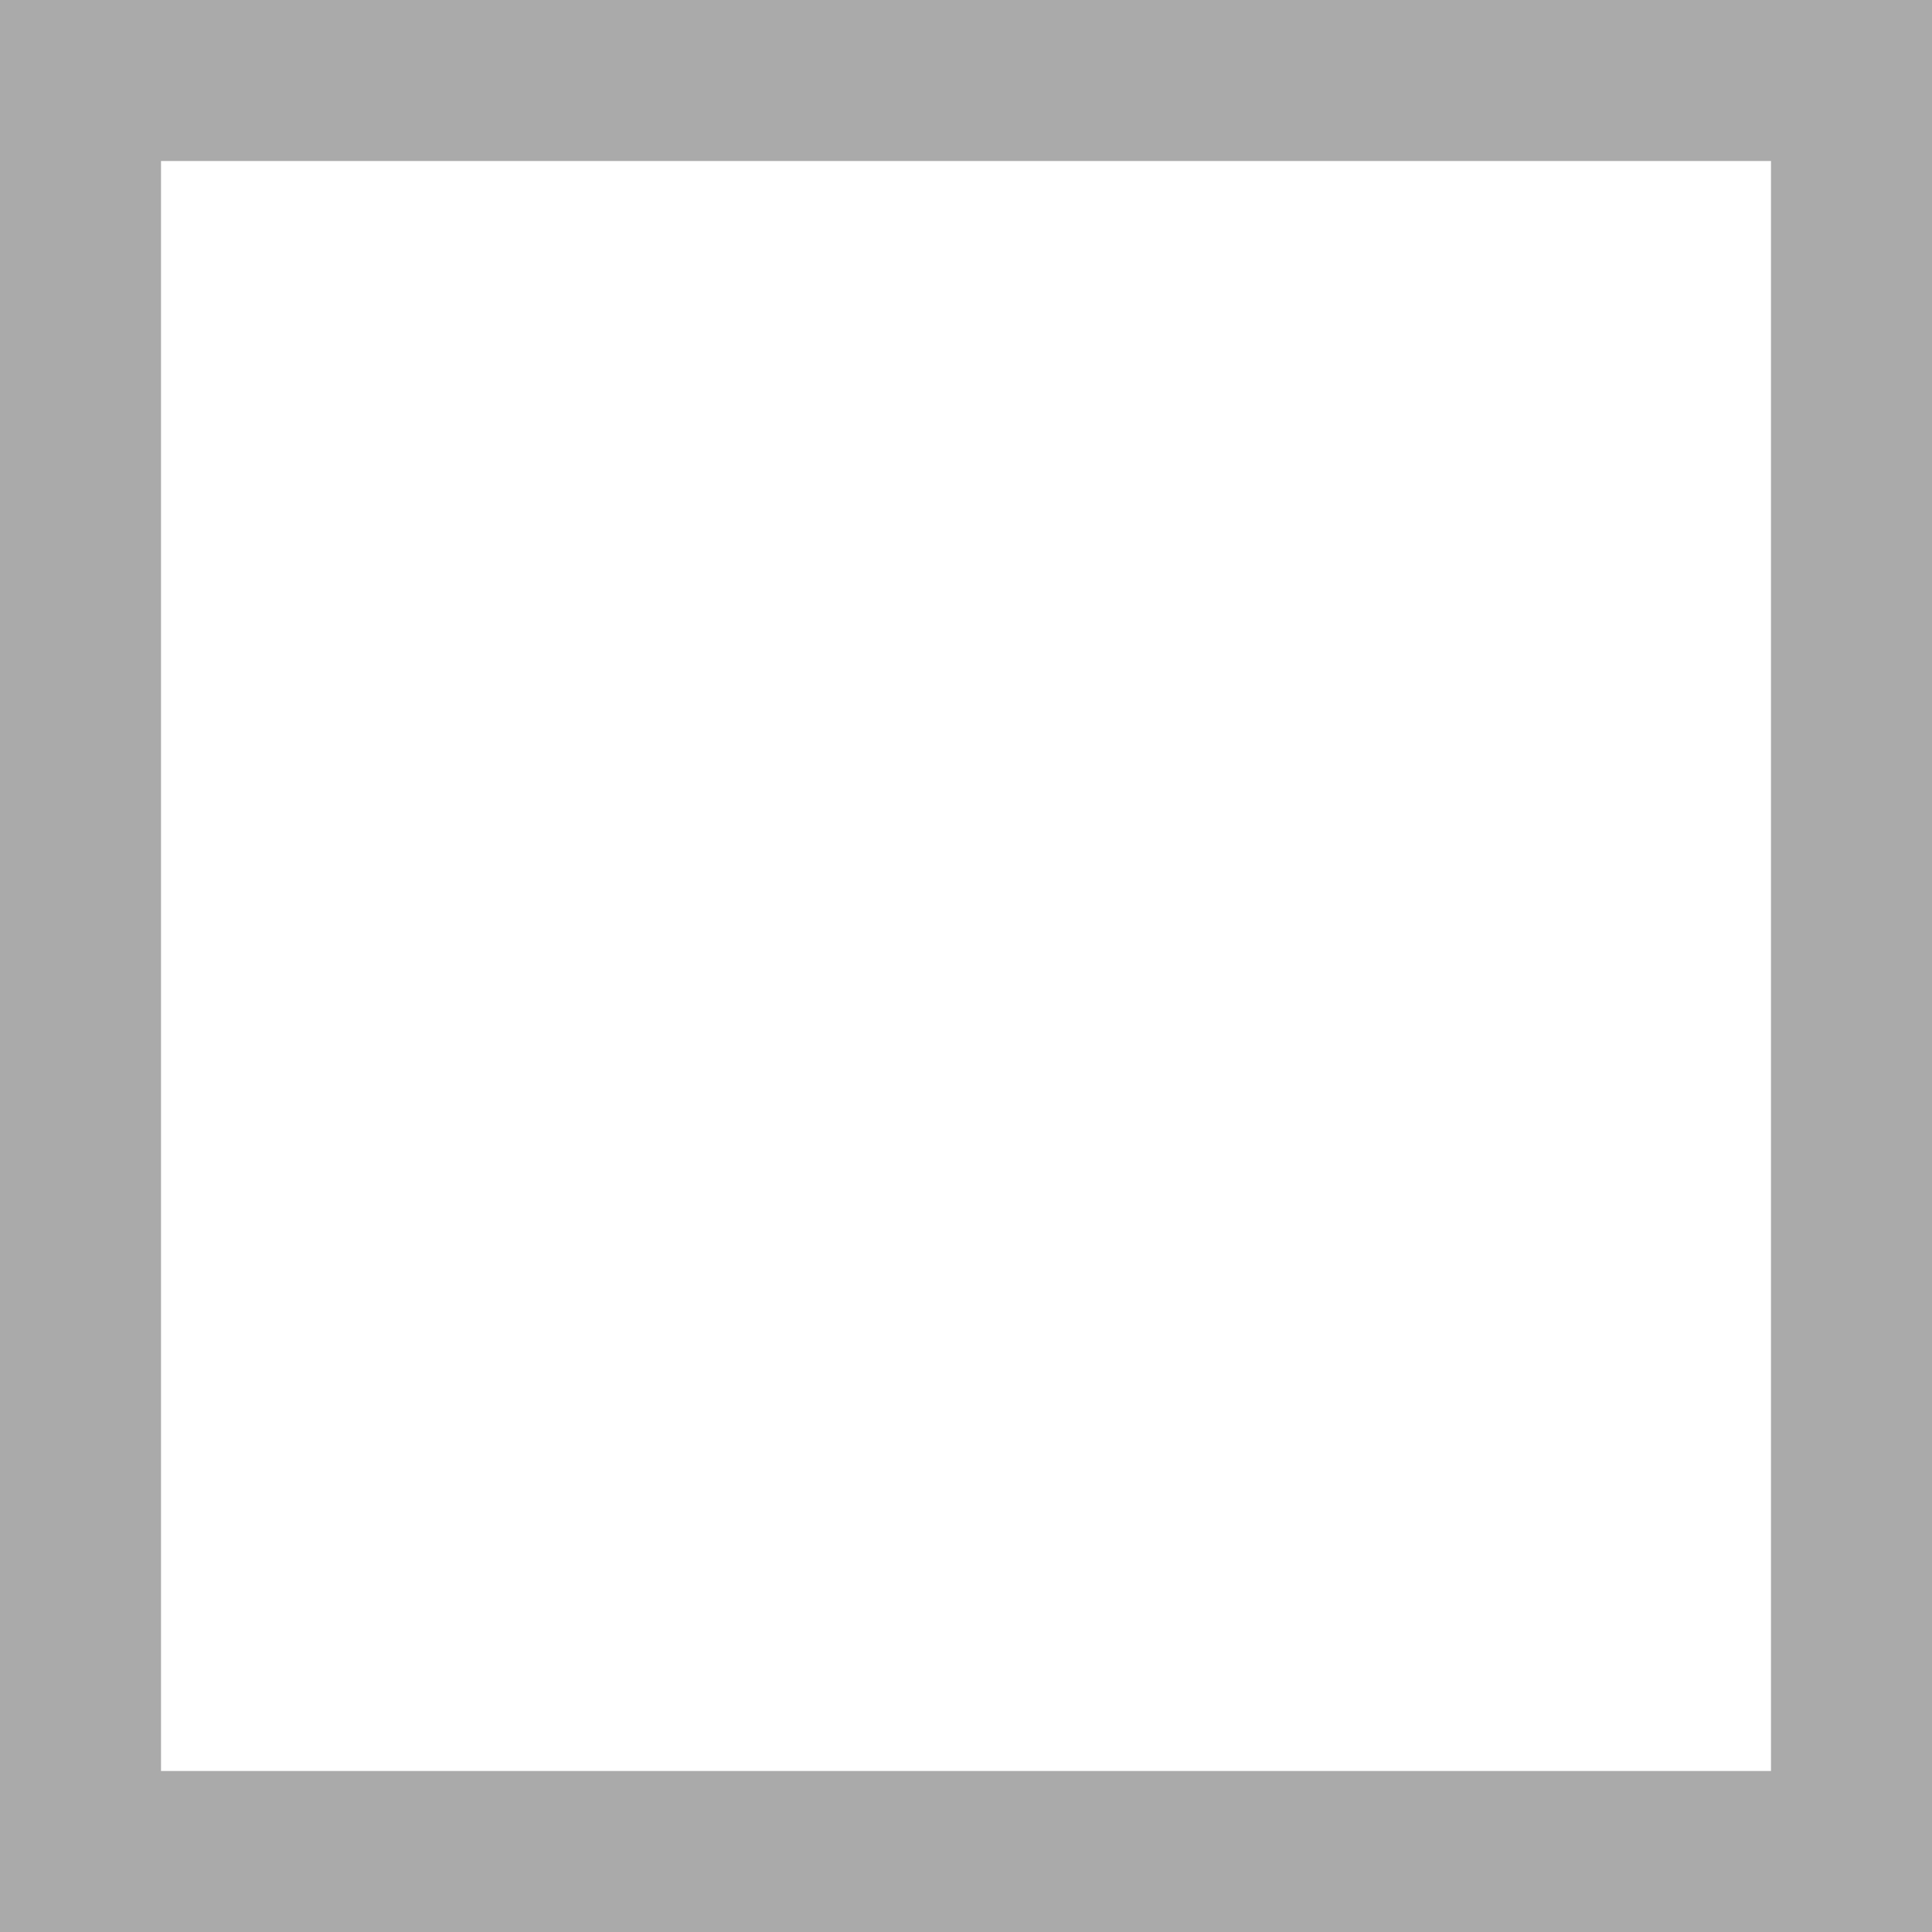
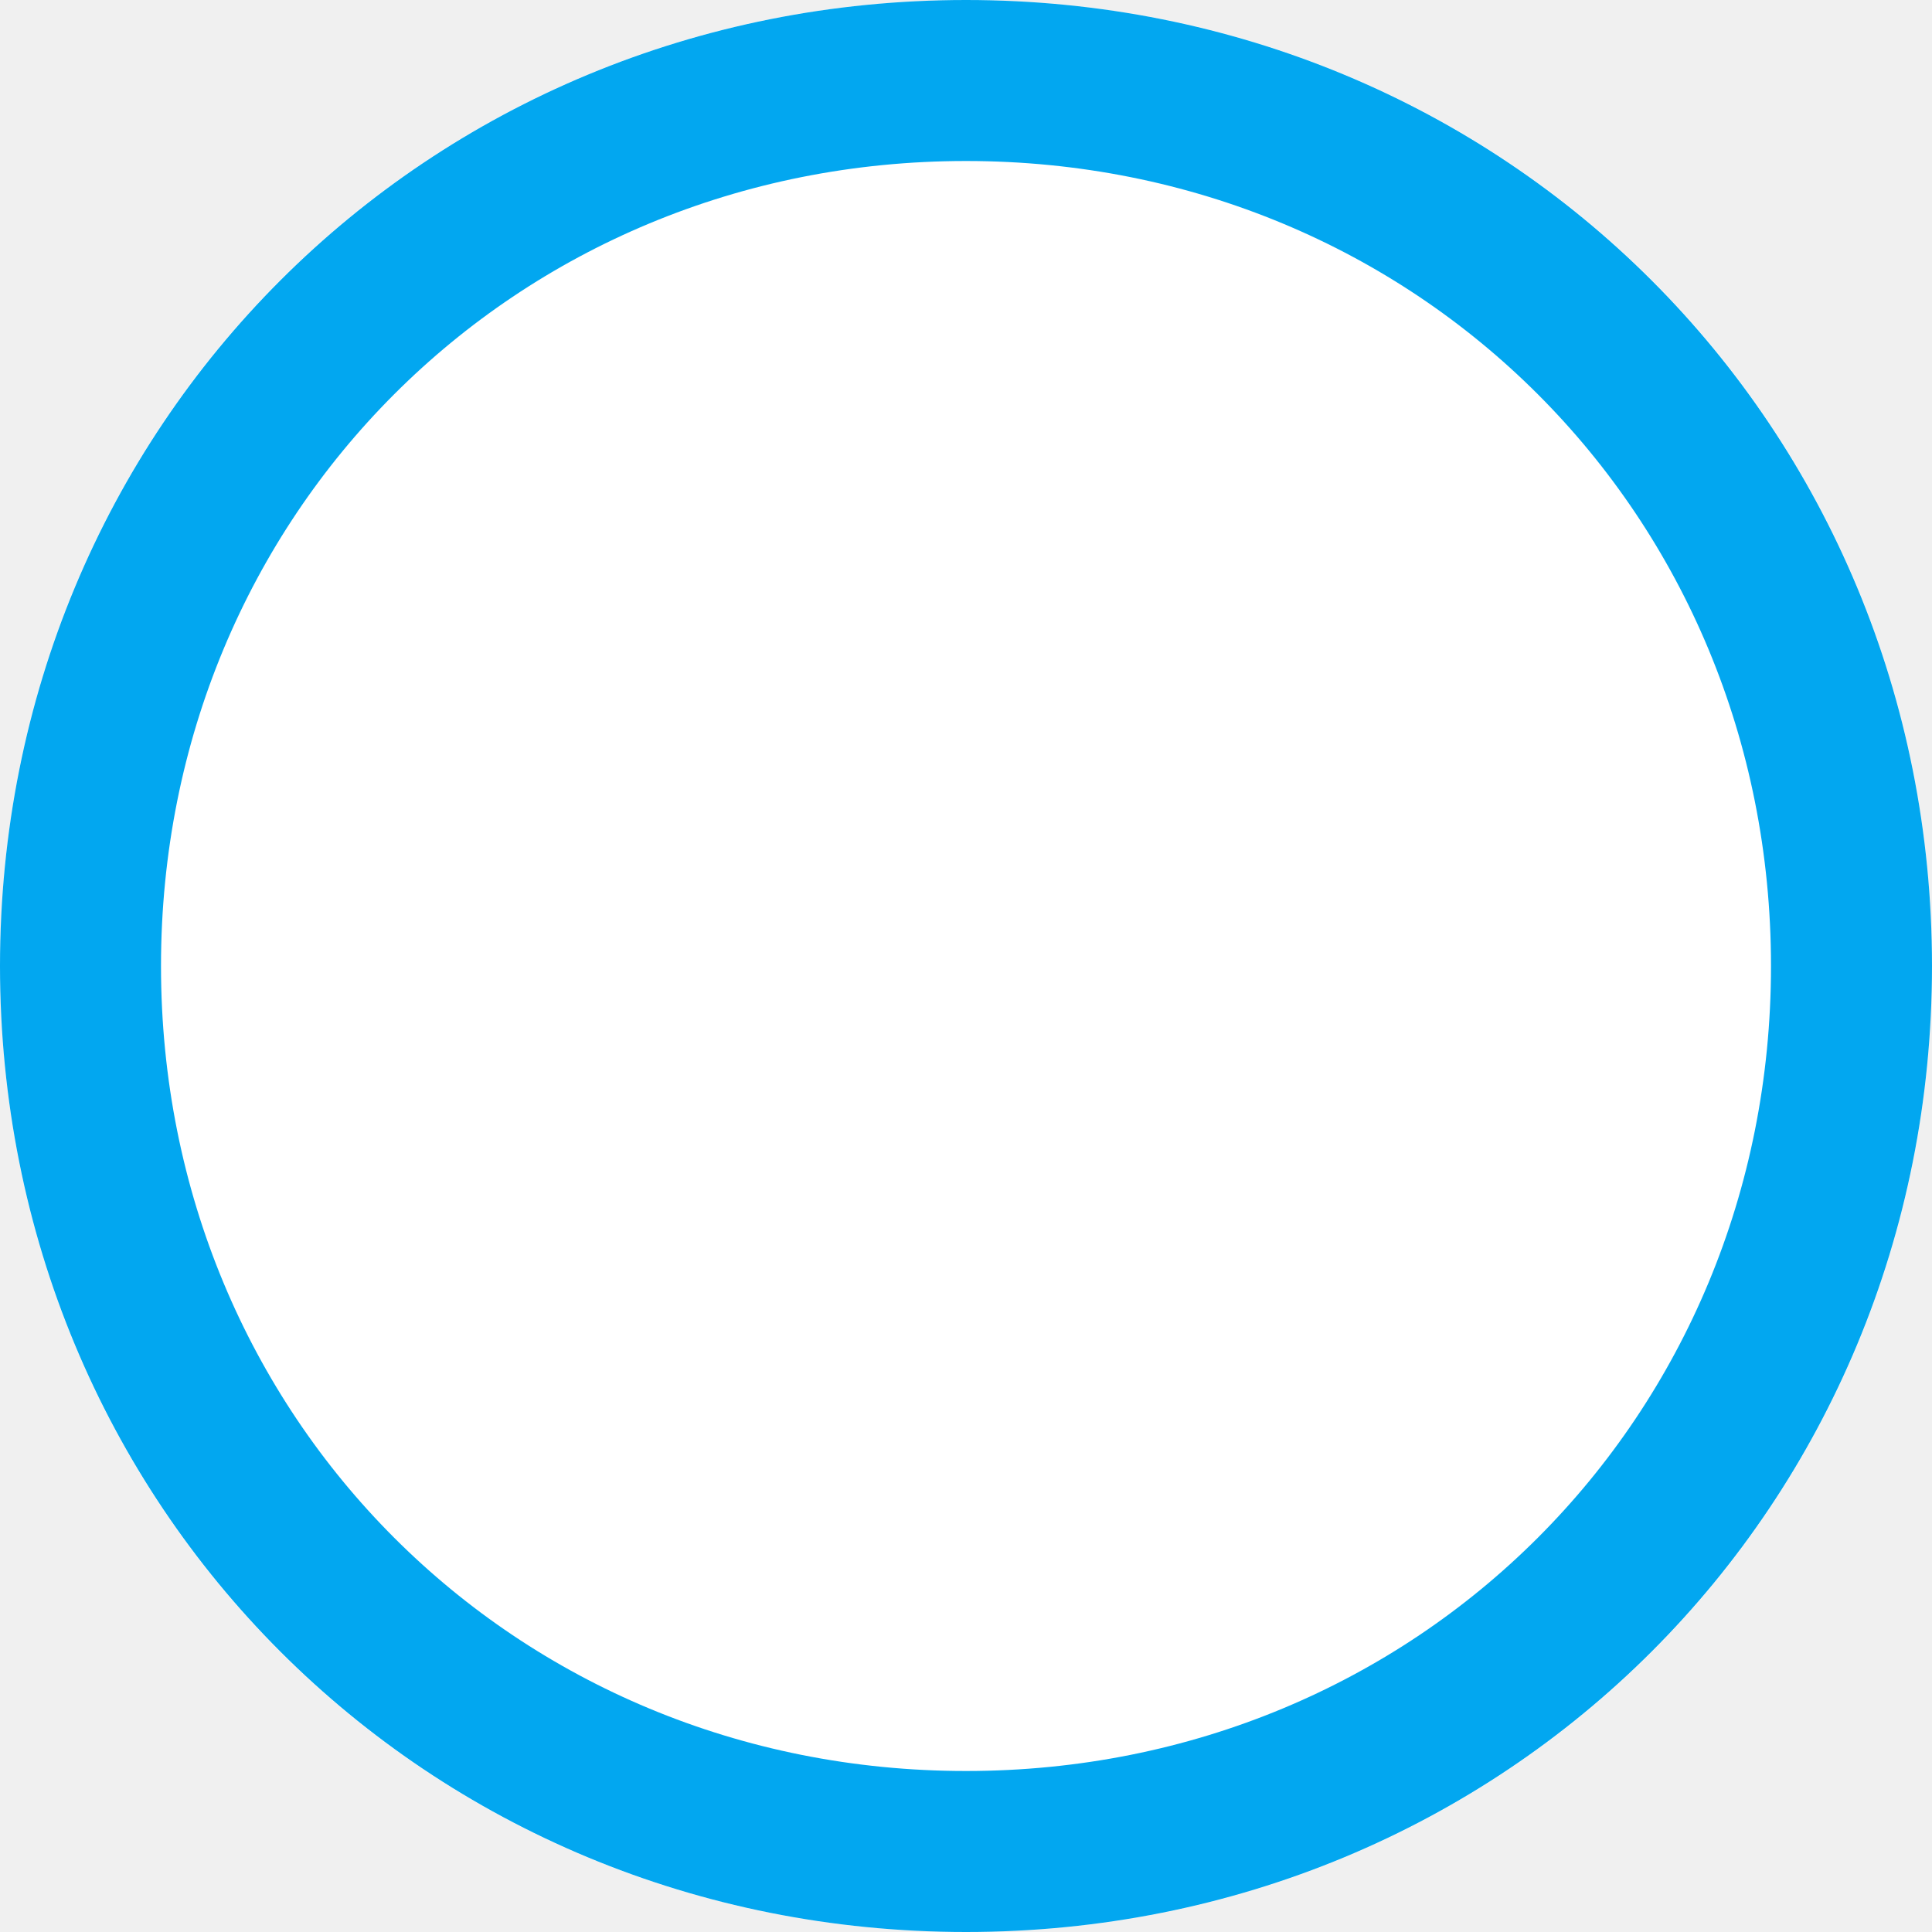
- <svg xmlns="http://www.w3.org/2000/svg" version="1.1" width="12px" height="12px" viewBox="956 7000  12 12">
-   <path d="M 956.5 7000.5  L 967.5 7000.5  L 967.5 7011.5  L 956.5 7011.5  L 956.5 7000.5  Z " fill-rule="nonzero" fill="#ffffff" stroke="none" />
-   <path d="M 956.5 7000.5  L 967.5 7000.5  L 967.5 7011.5  L 956.5 7011.5  L 956.5 7000.5  Z " stroke-width="1" stroke="#aaaaaa" fill="none" />
+ <svg xmlns="http://www.w3.org/2000/svg" version="1.1" width="12px" height="12px" viewBox="503 6961  12 12">
+   <path d="M 509 6961  C 512.36 6961  515 6963.64  515 6967  C 515 6970.36  512.36 6973  509 6973  C 505.64 6973  503 6970.36  503 6967  C 503 6963.64  505.64 6961  509 6961  Z " fill-rule="nonzero" fill="#ffffff" stroke="none" />
+   <path d="M 509 6961.5  C 512.08 6961.5  514.5 6963.92  514.5 6967  C 514.5 6970.08  512.08 6972.5  509 6972.5  C 505.92 6972.5  503.5 6970.08  503.5 6967  C 503.5 6963.92  505.92 6961.5  509 6961.5  Z " stroke-width="1" stroke="#02a7f0" fill="none" />
</svg>
